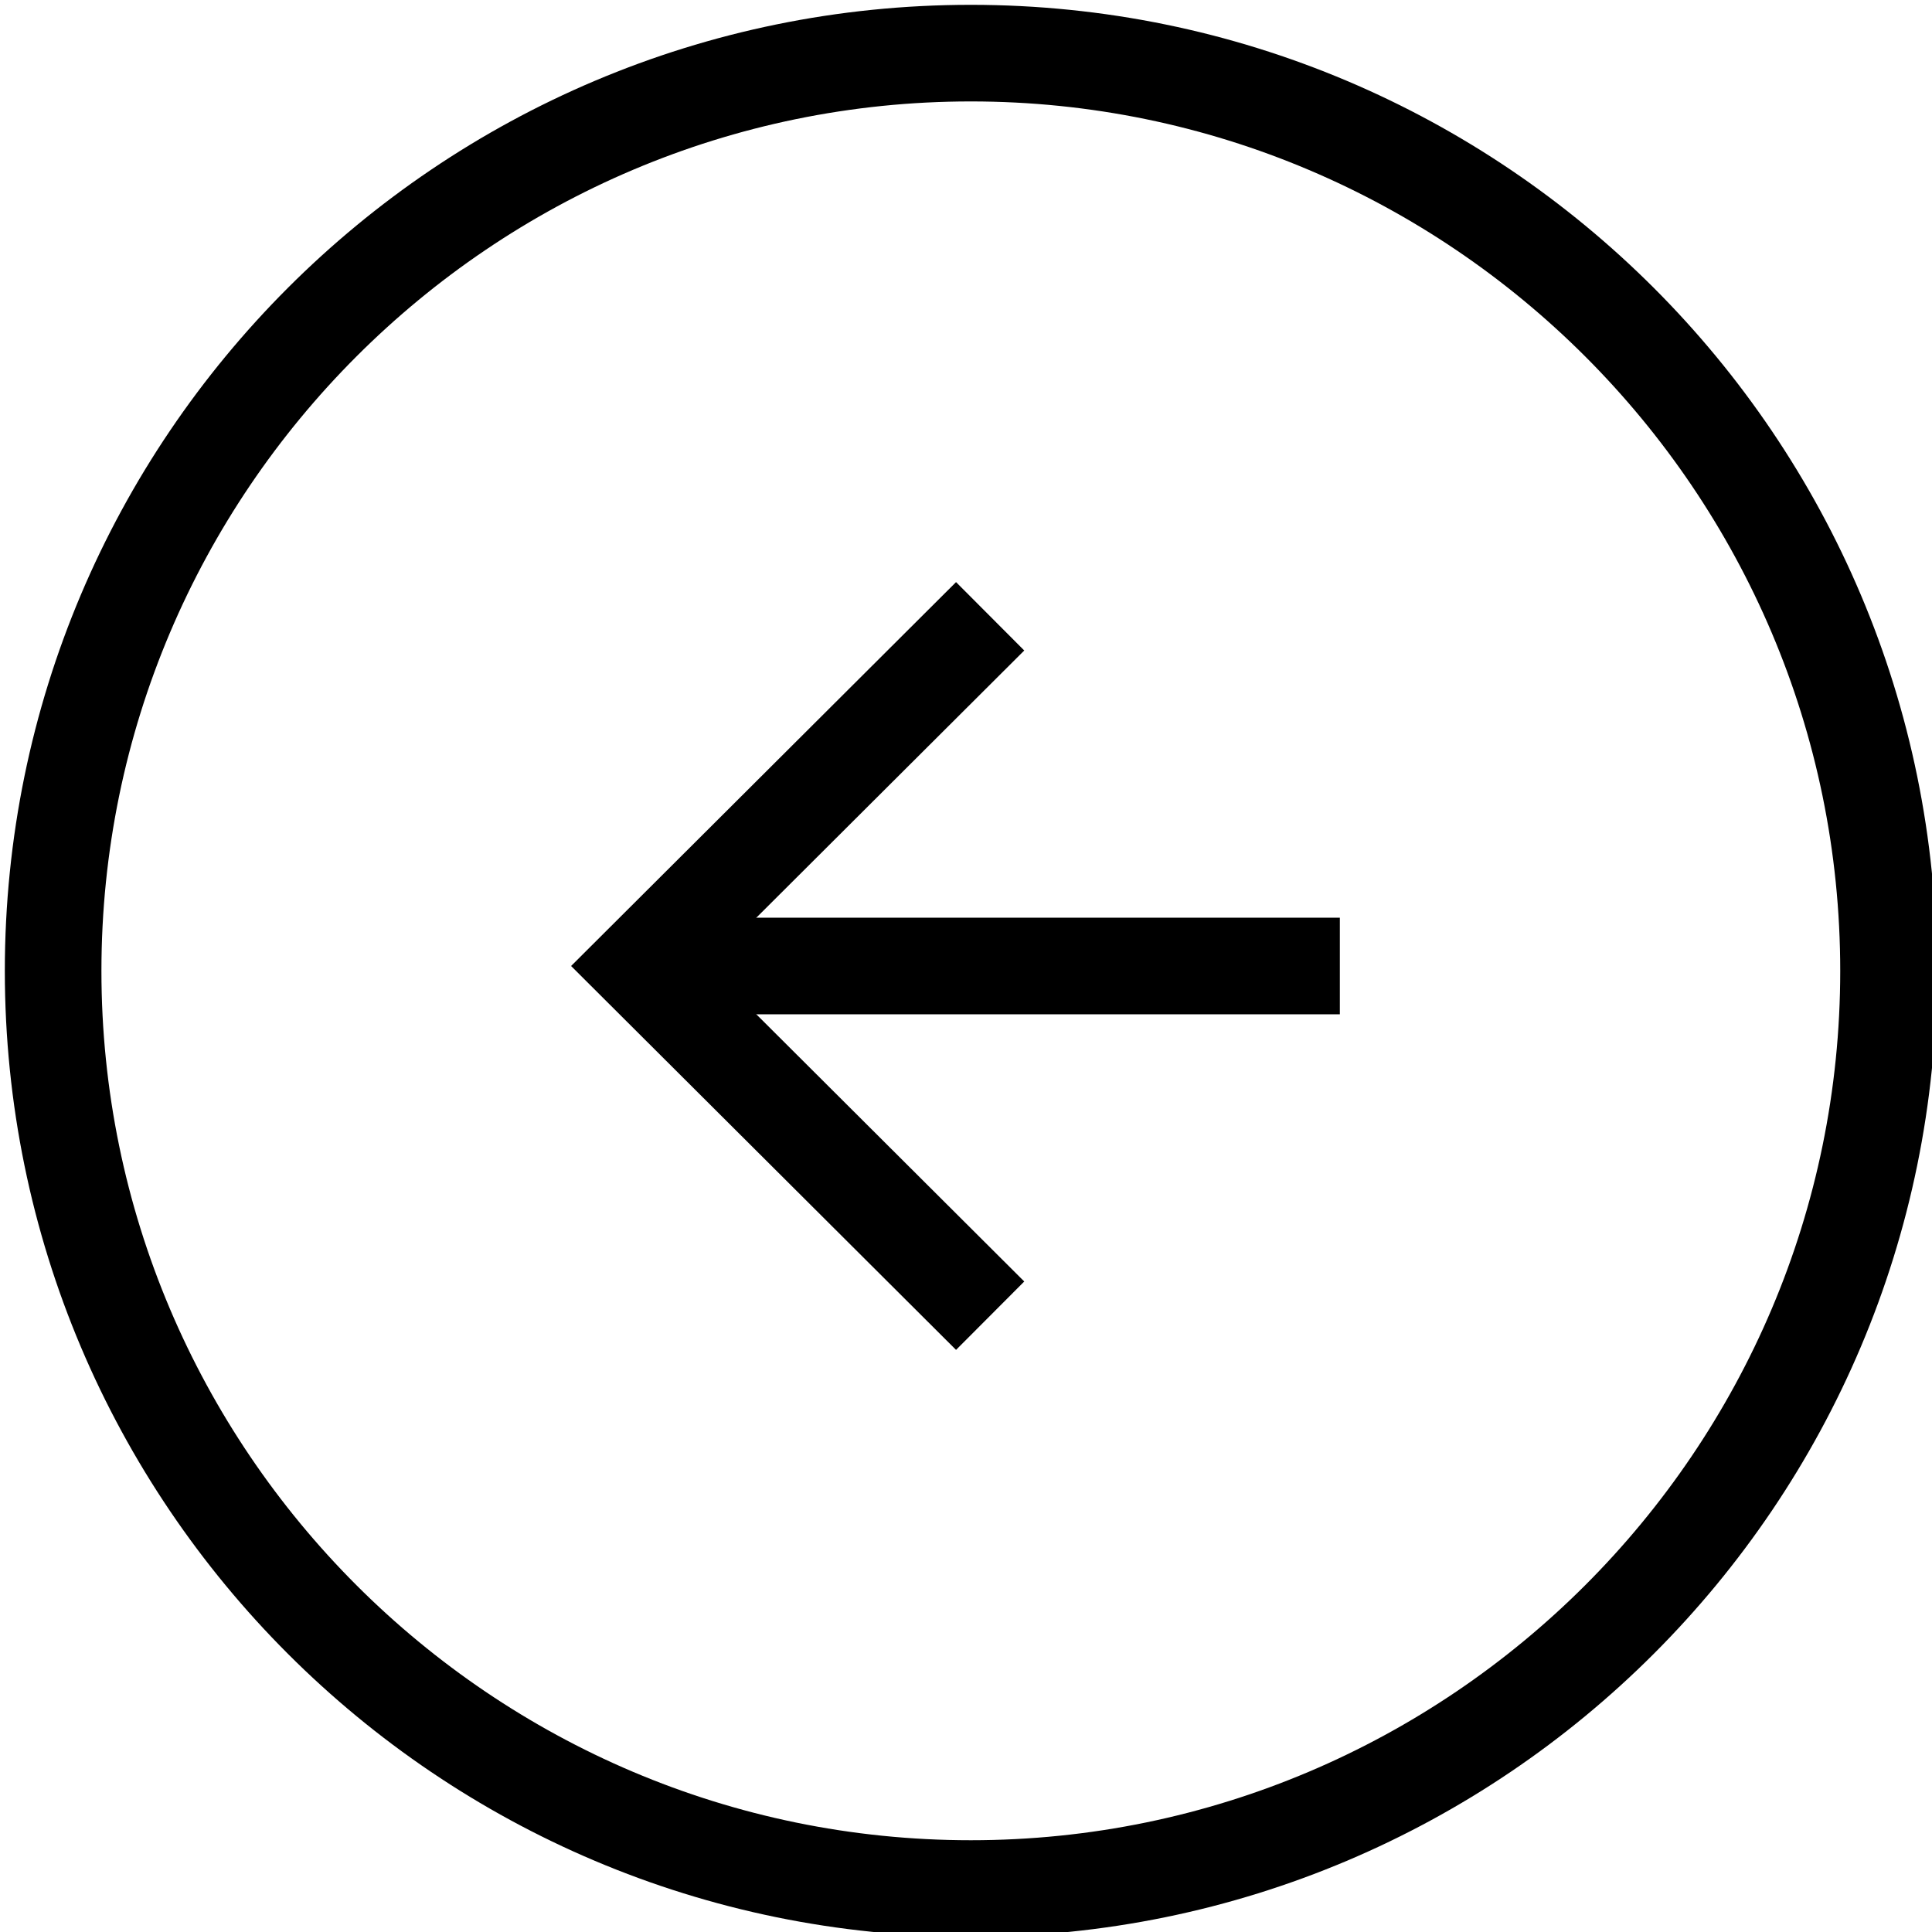
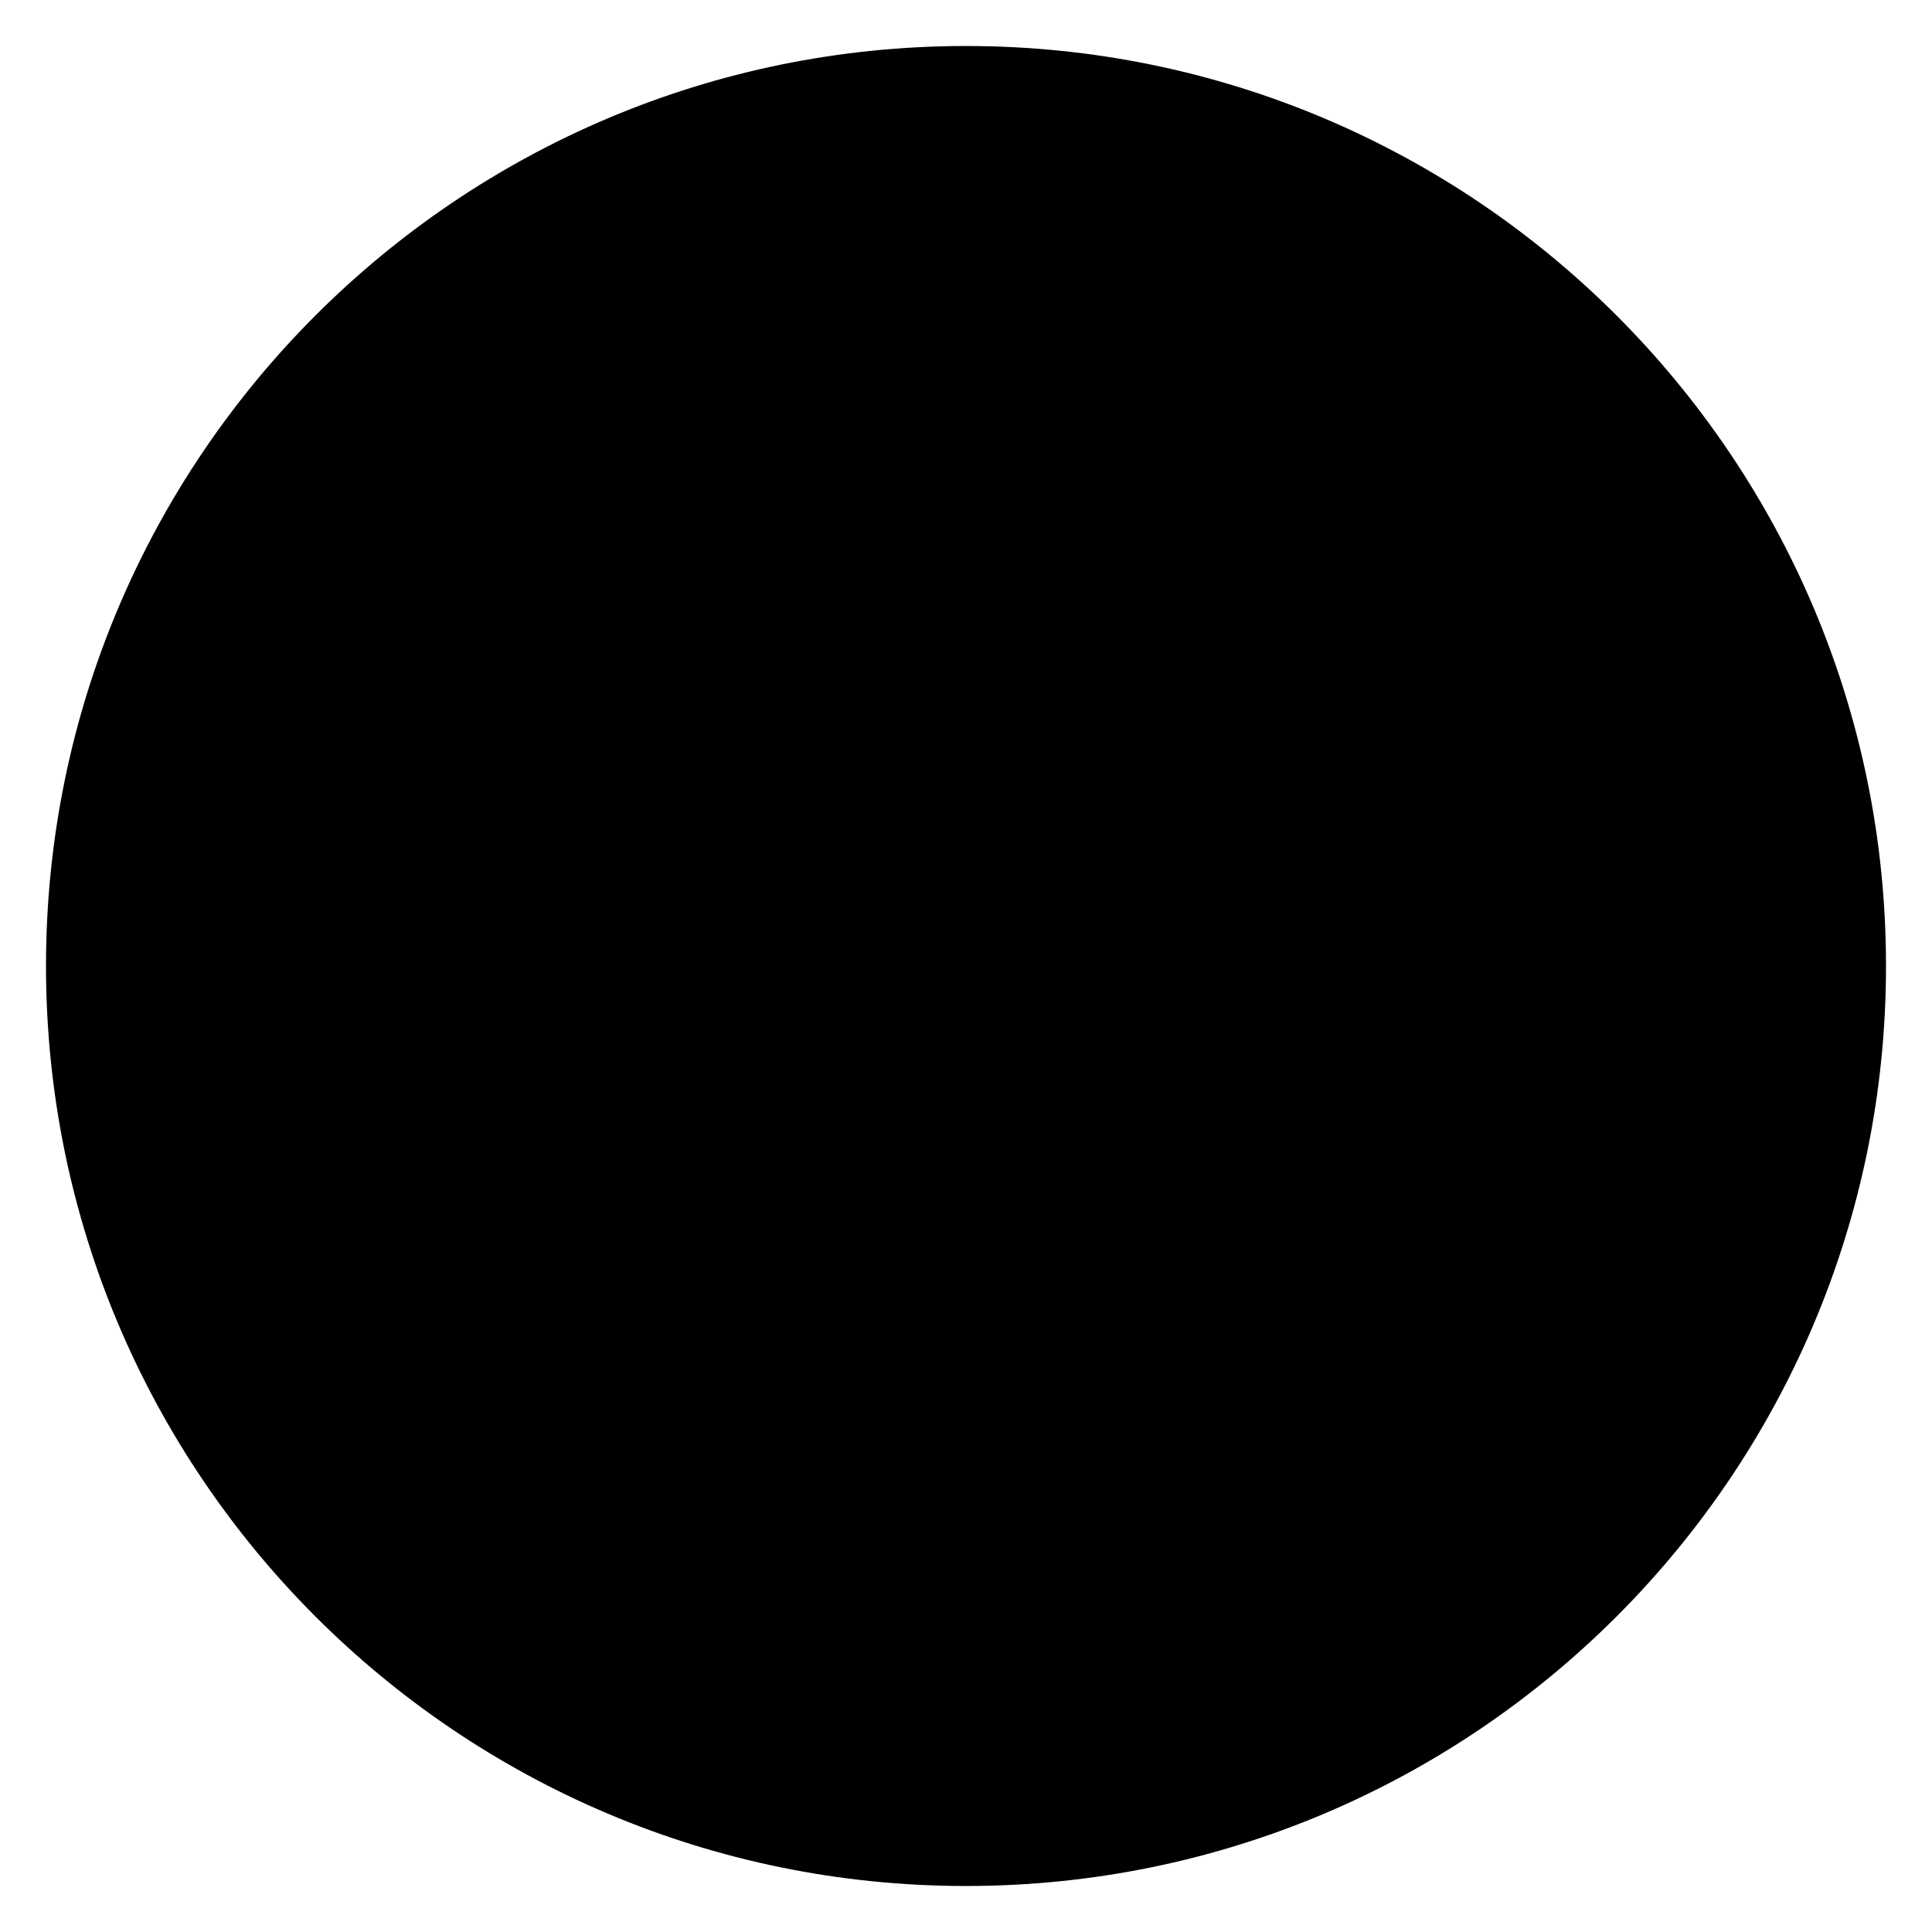
- <svg xmlns="http://www.w3.org/2000/svg" version="1.1" id="Layer_1" x="0px" y="0px" viewBox="0 0 200 200" style="enable-background:new 0 0 200 200;" xml:space="preserve">
-   <style type="text/css">
- 	.st0{fill:none;stroke:#000000;stroke-width:10;stroke-miterlimit:10;}
- </style>
-   <path d="M100.5,10.5c49.6,0,90,40.4,90,90s-40.4,90-90,90s-90-40.4-90-90S50.9,10.5,100.5,10.5 M100.5,0.5c-55.2,0-100,44.8-100,100  s44.8,100,100,100s100-44.8,100-100S155.7,0.5,100.5,0.5L100.5,0.5z" />
-   <line class="st0" x1="72" y1="100" x2="138.7" y2="100" />
-   <polyline class="st0" points="102.5,136.2 66.2,100 102.5,63.8 " />
+ <svg xmlns="http://www.w3.org/2000/svg" id="floter-nav-arrow" viewBox="0 0 210 210">
+   <circle id="floter-nav-arrow-circle" cx="105" cy="105" r="100" />
+   <line id="floter-nav-arrow-arrowbody" x1="71.2" y1="105" x2="143.7" y2="105" />
+   <polyline id="floter-nav-arrow-arrowhead" points="107.5 141.2 71.2 105 107.5 68.8" />
</svg>
